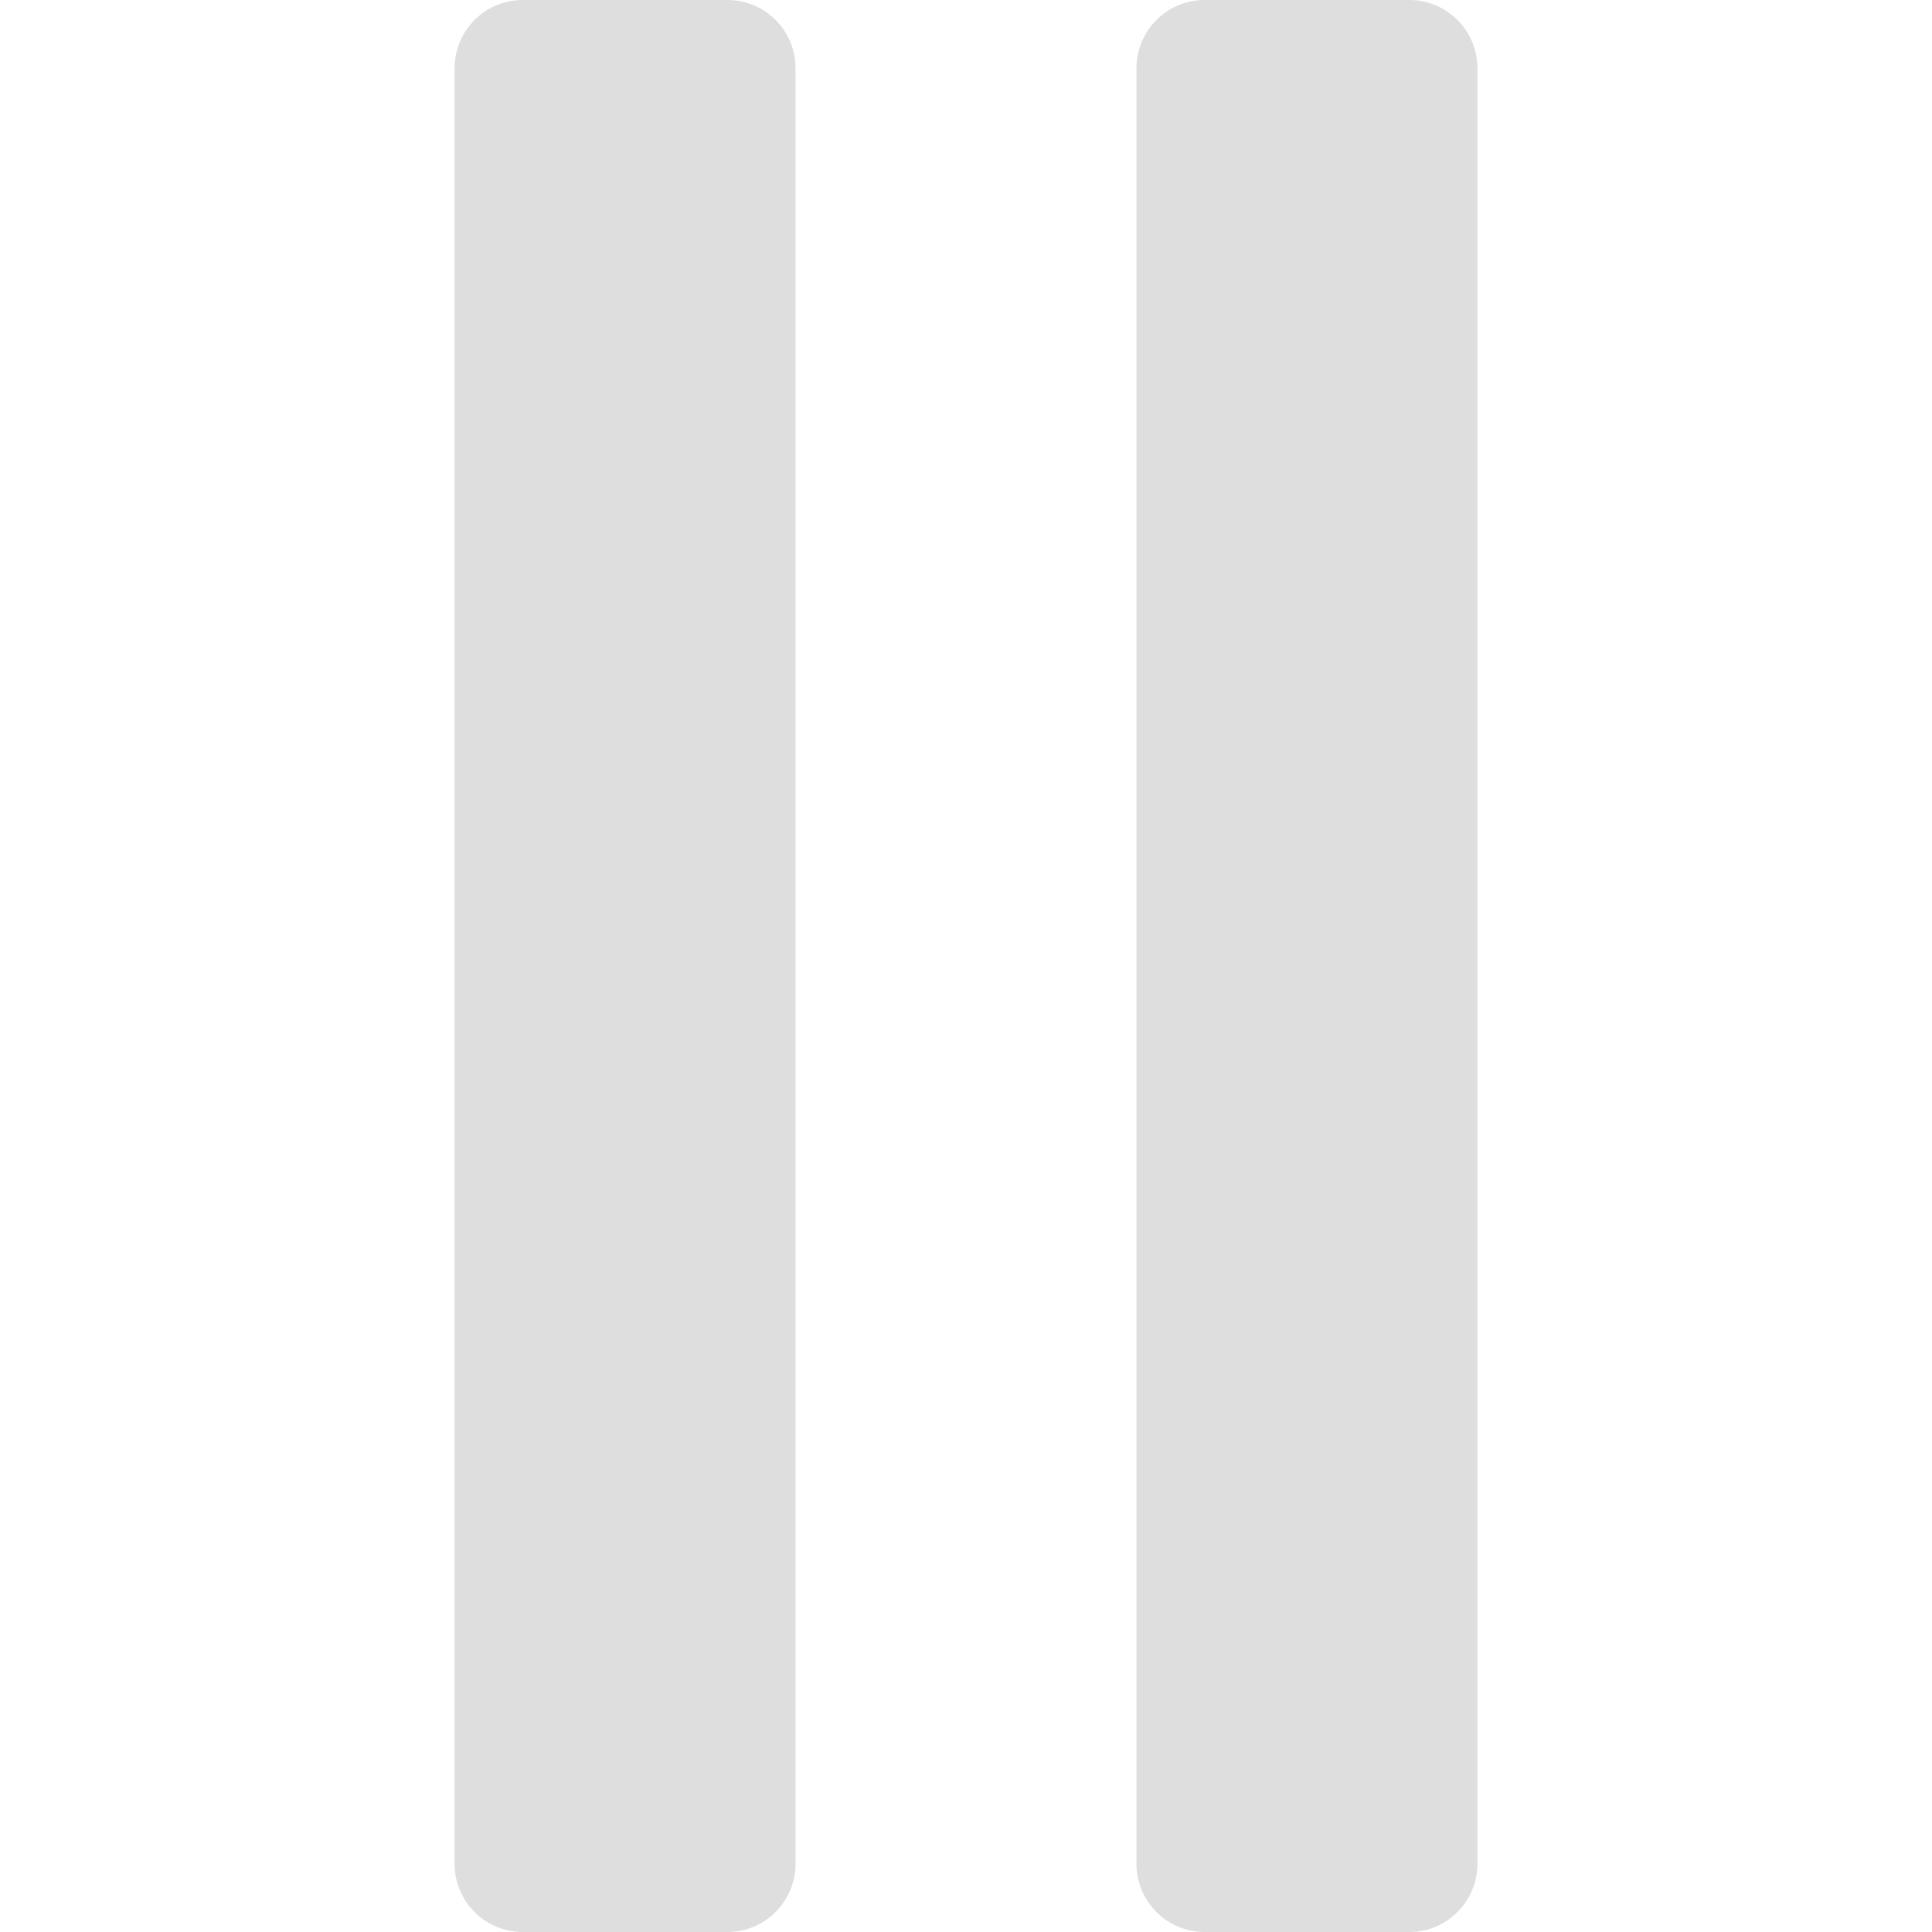
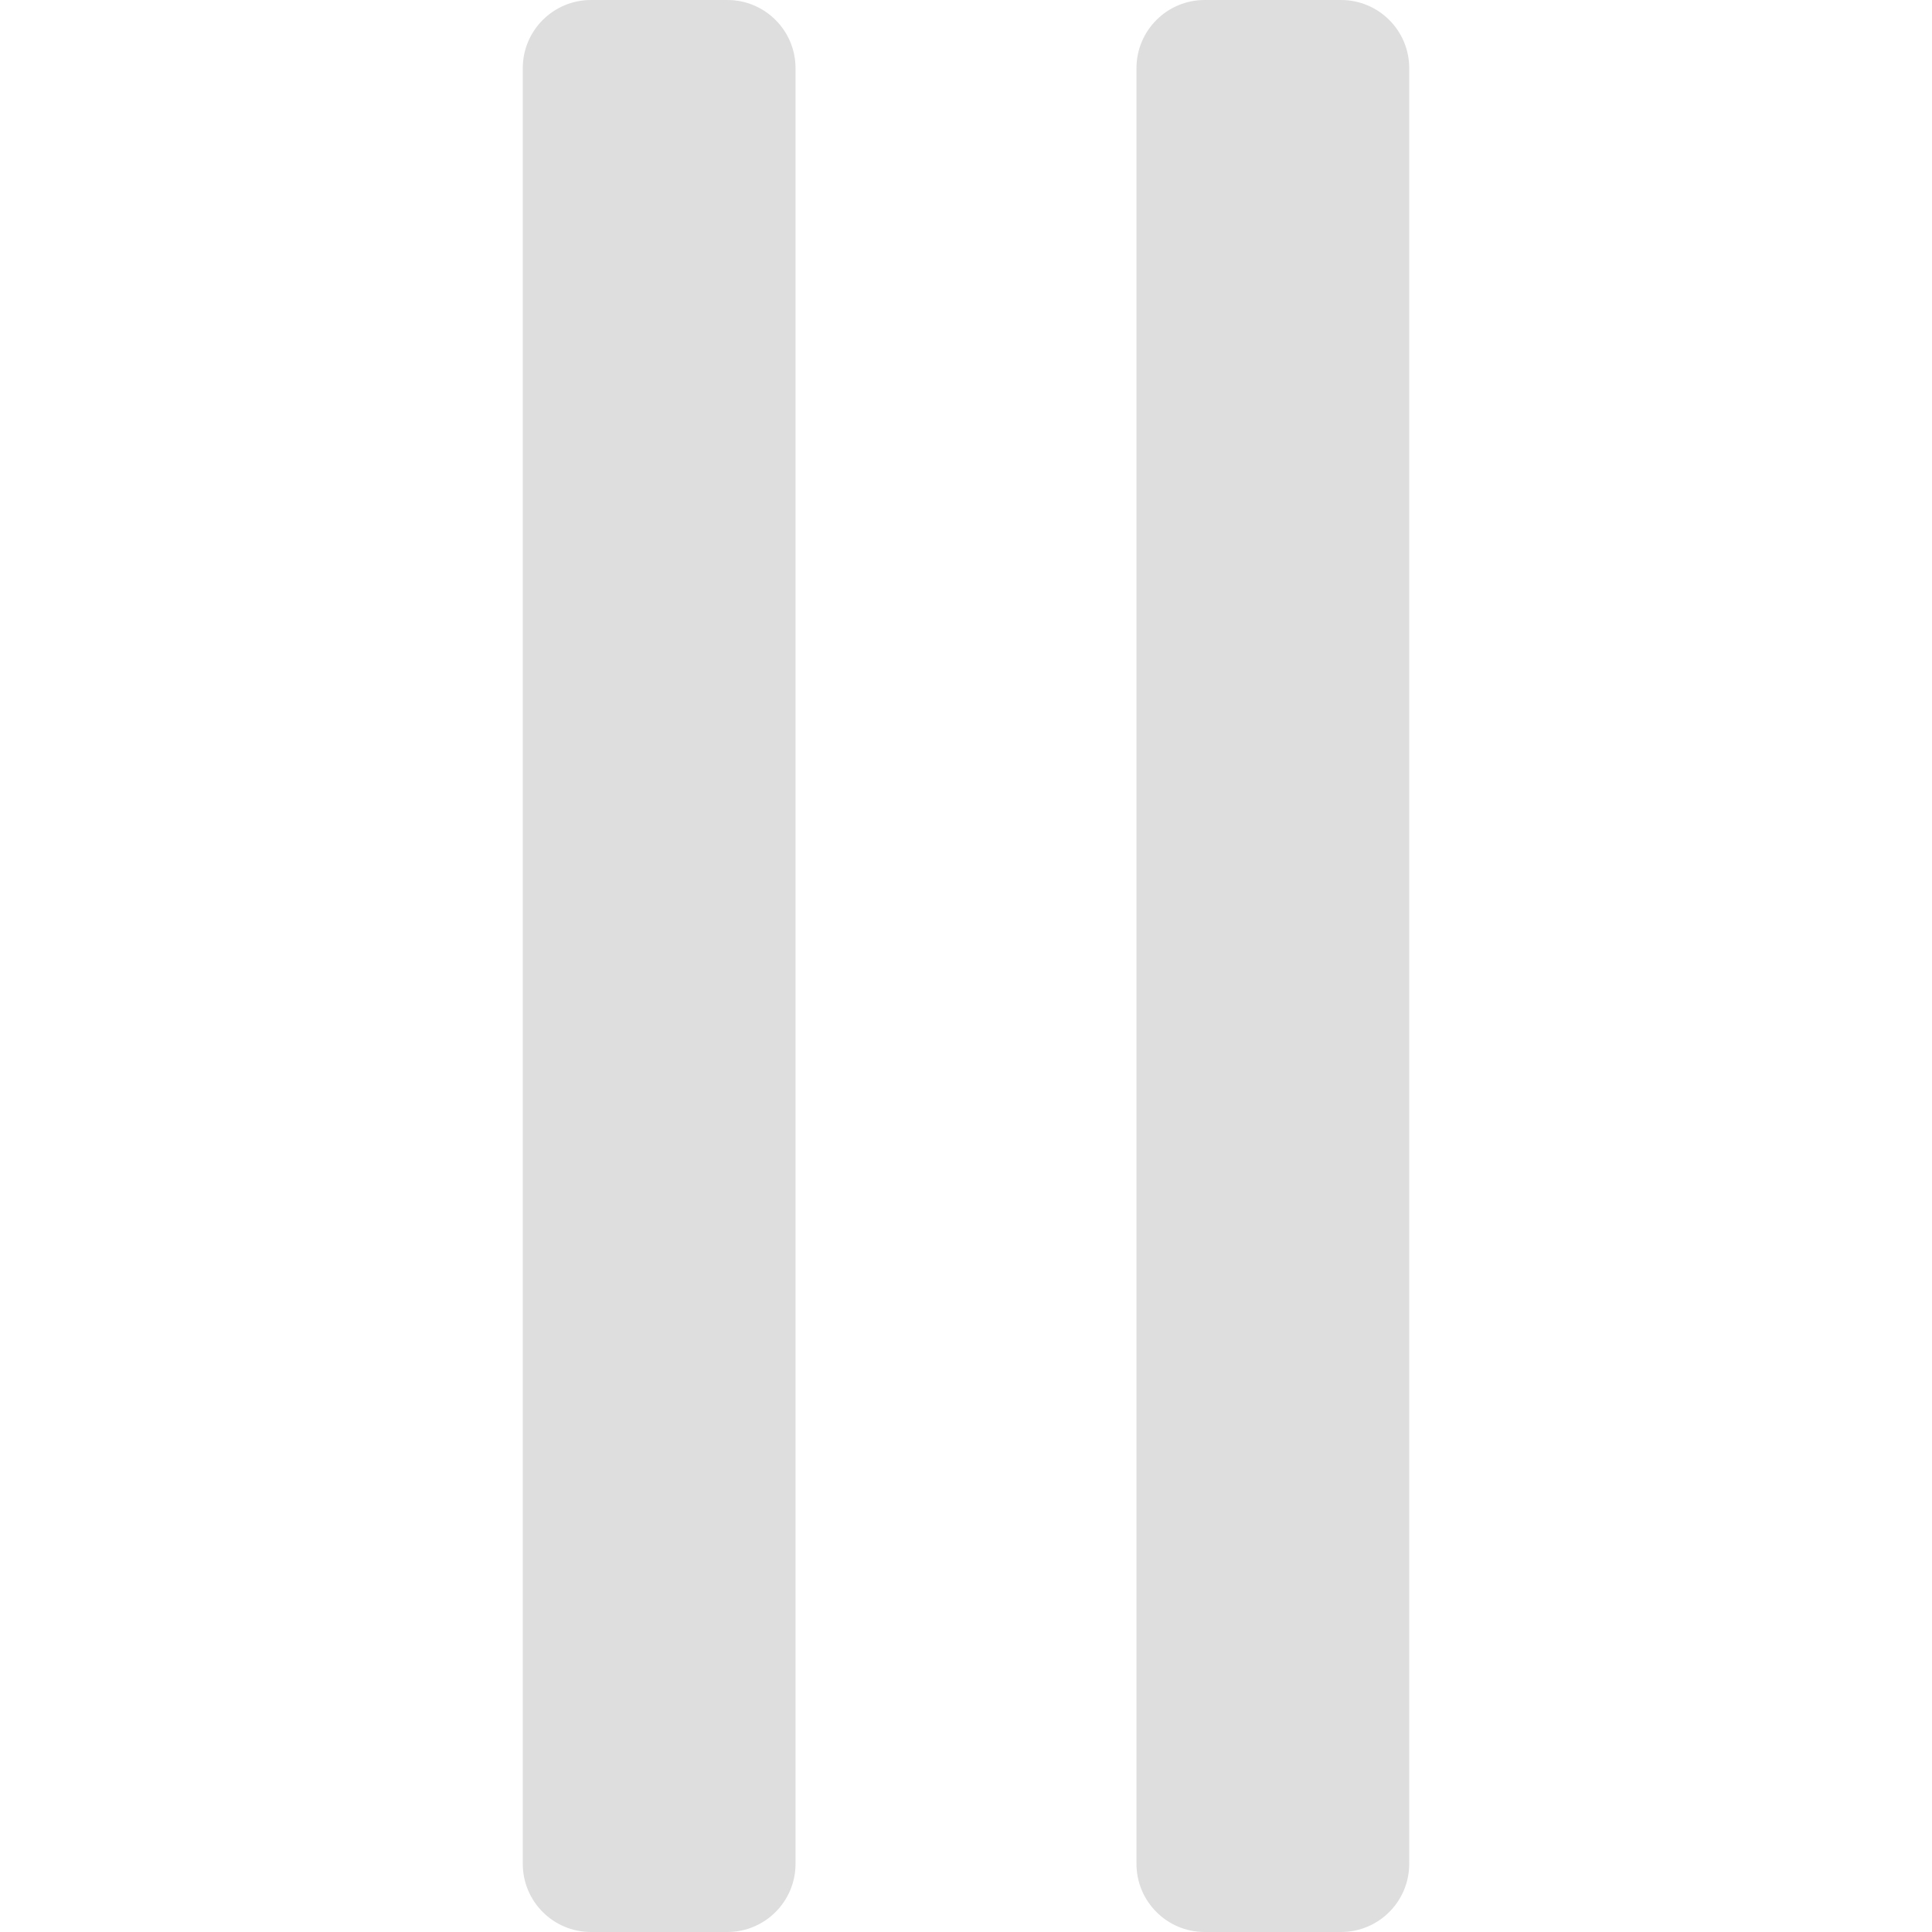
<svg xmlns="http://www.w3.org/2000/svg" width="85" height="85" viewBox="0 0 85 85" version="1.1">
-   <rect width="15" height="85" x="20" y="0" fill="#DEDEDE" rx="3" />
-   <rect width="15" height="85" x="50" y="0" fill="#DEDEDE" rx="3" />
+   <rect width="12" height="85" x="23" y="0" fill="#DEDEDE" rx="3" />
+   <rect width="12" height="85" x="50" y="0" fill="#DEDEDE" rx="3" />
</svg>
